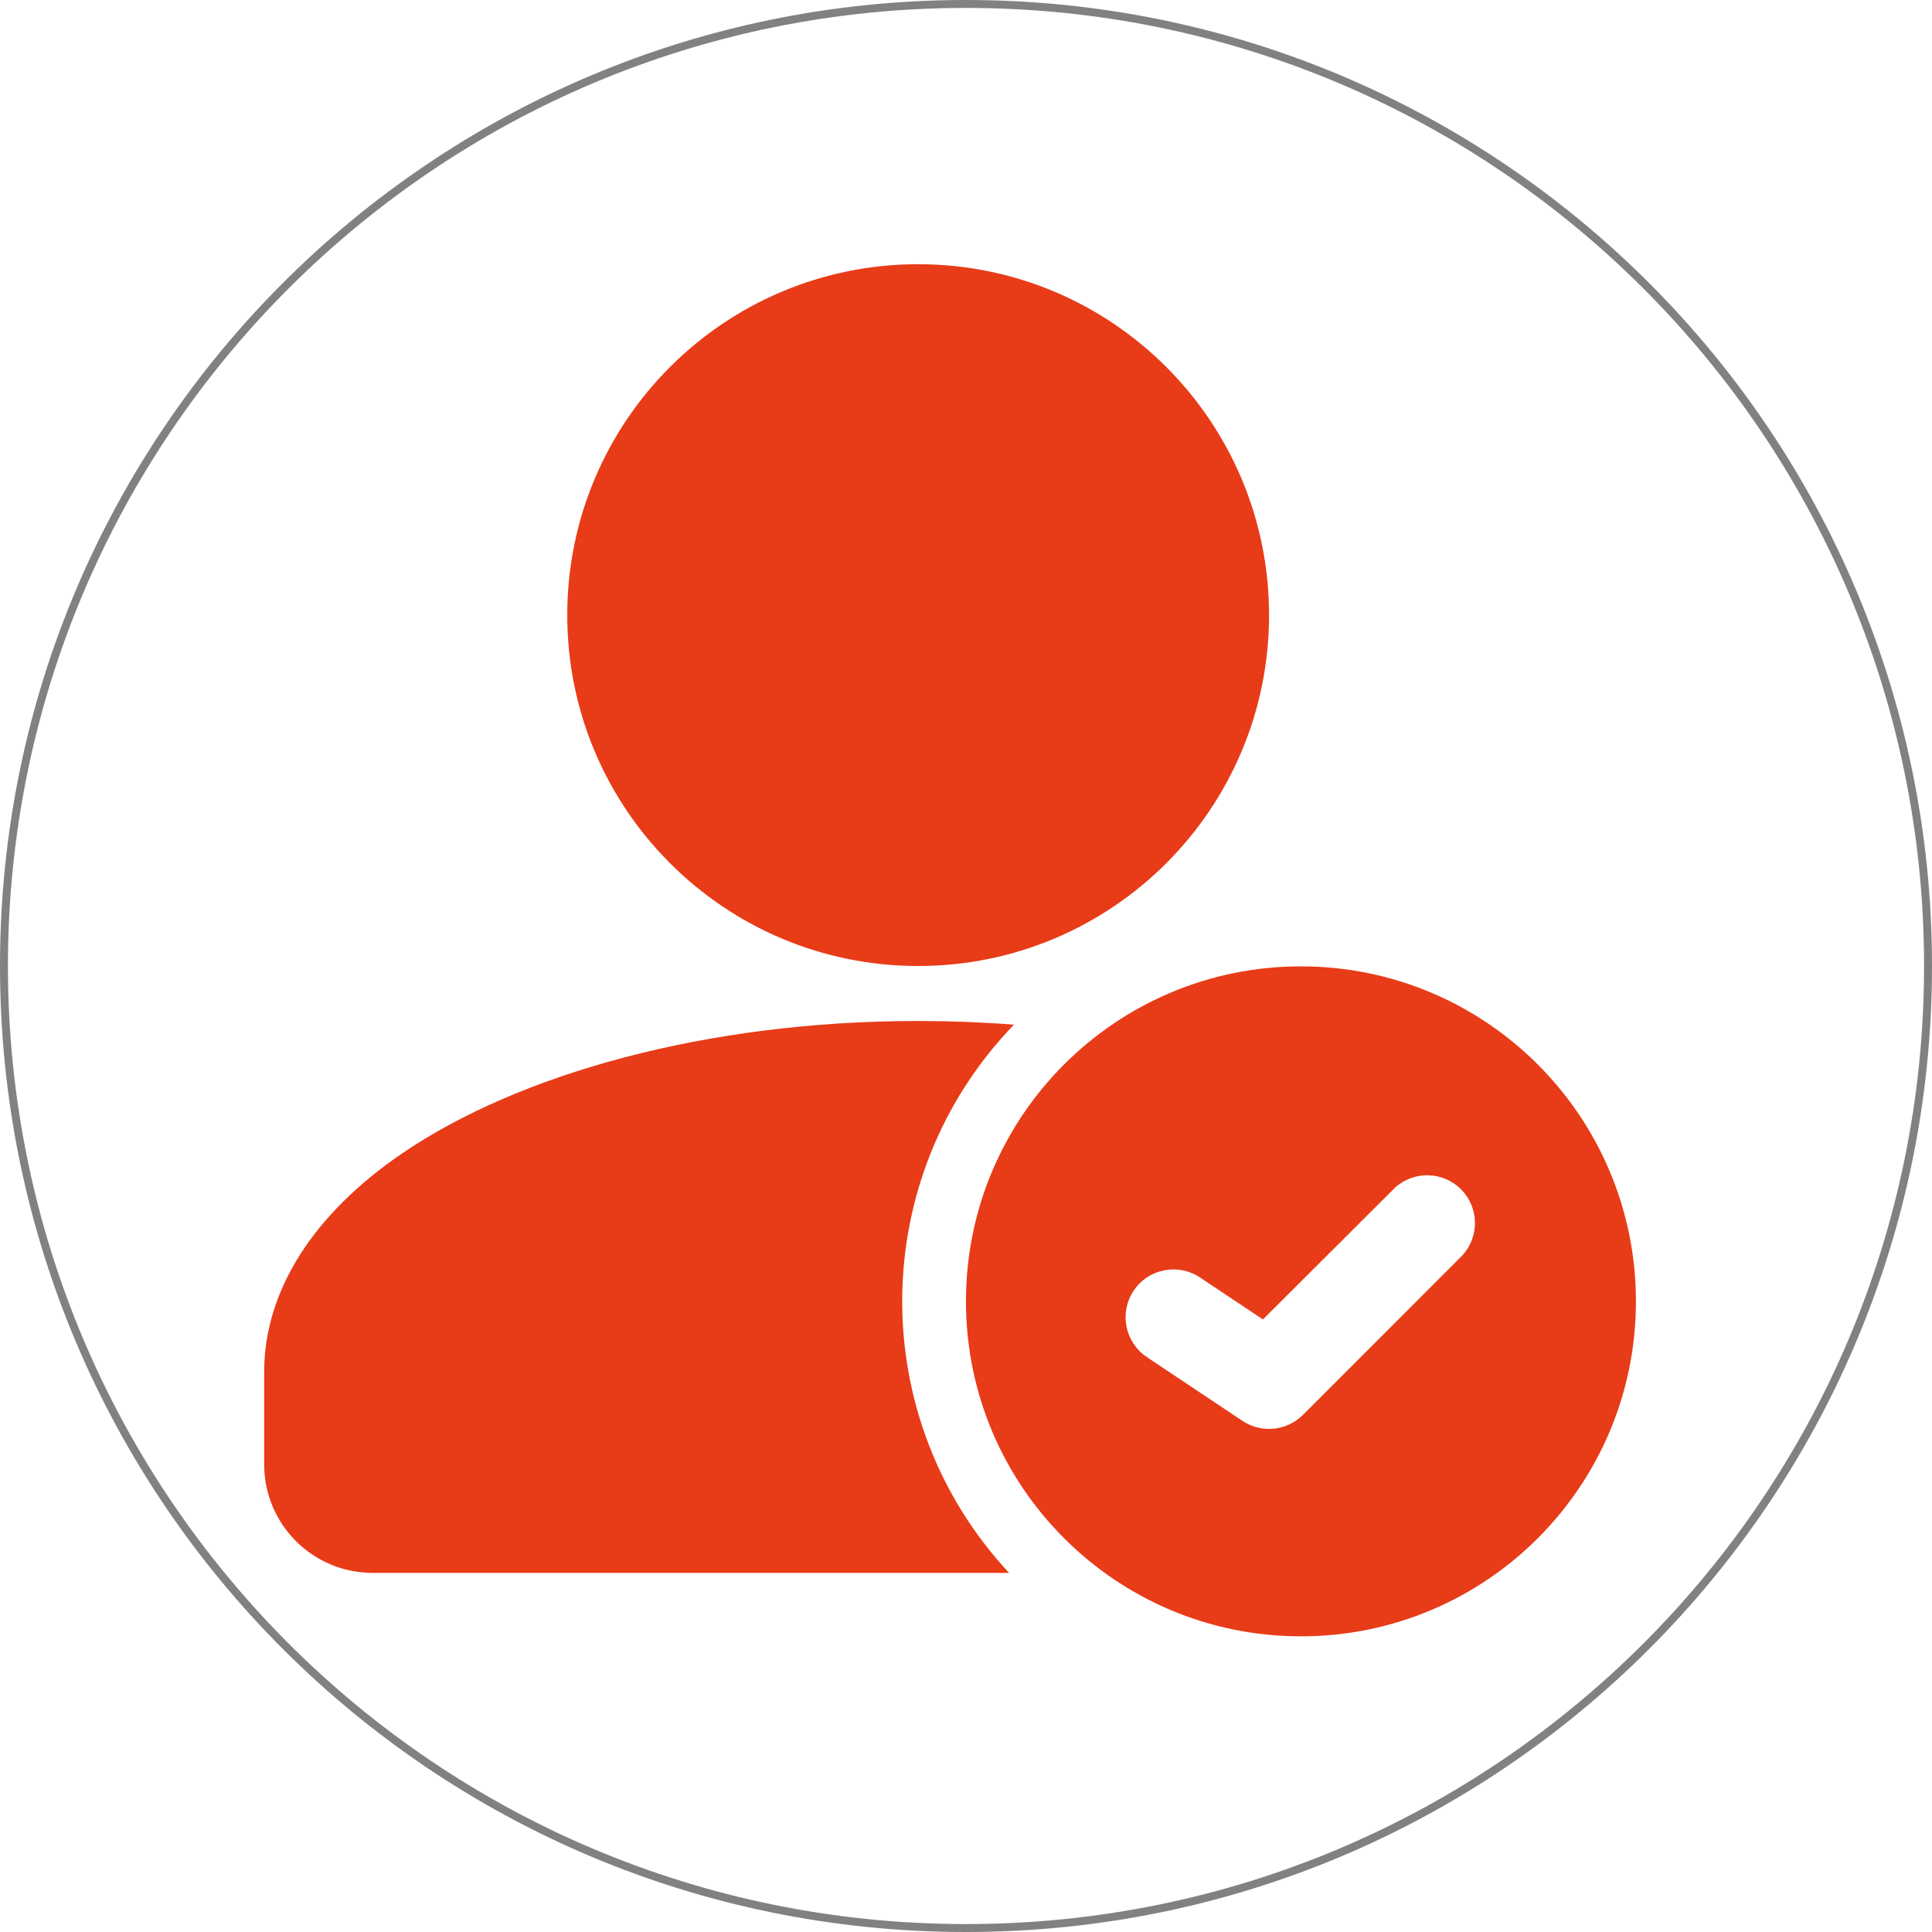
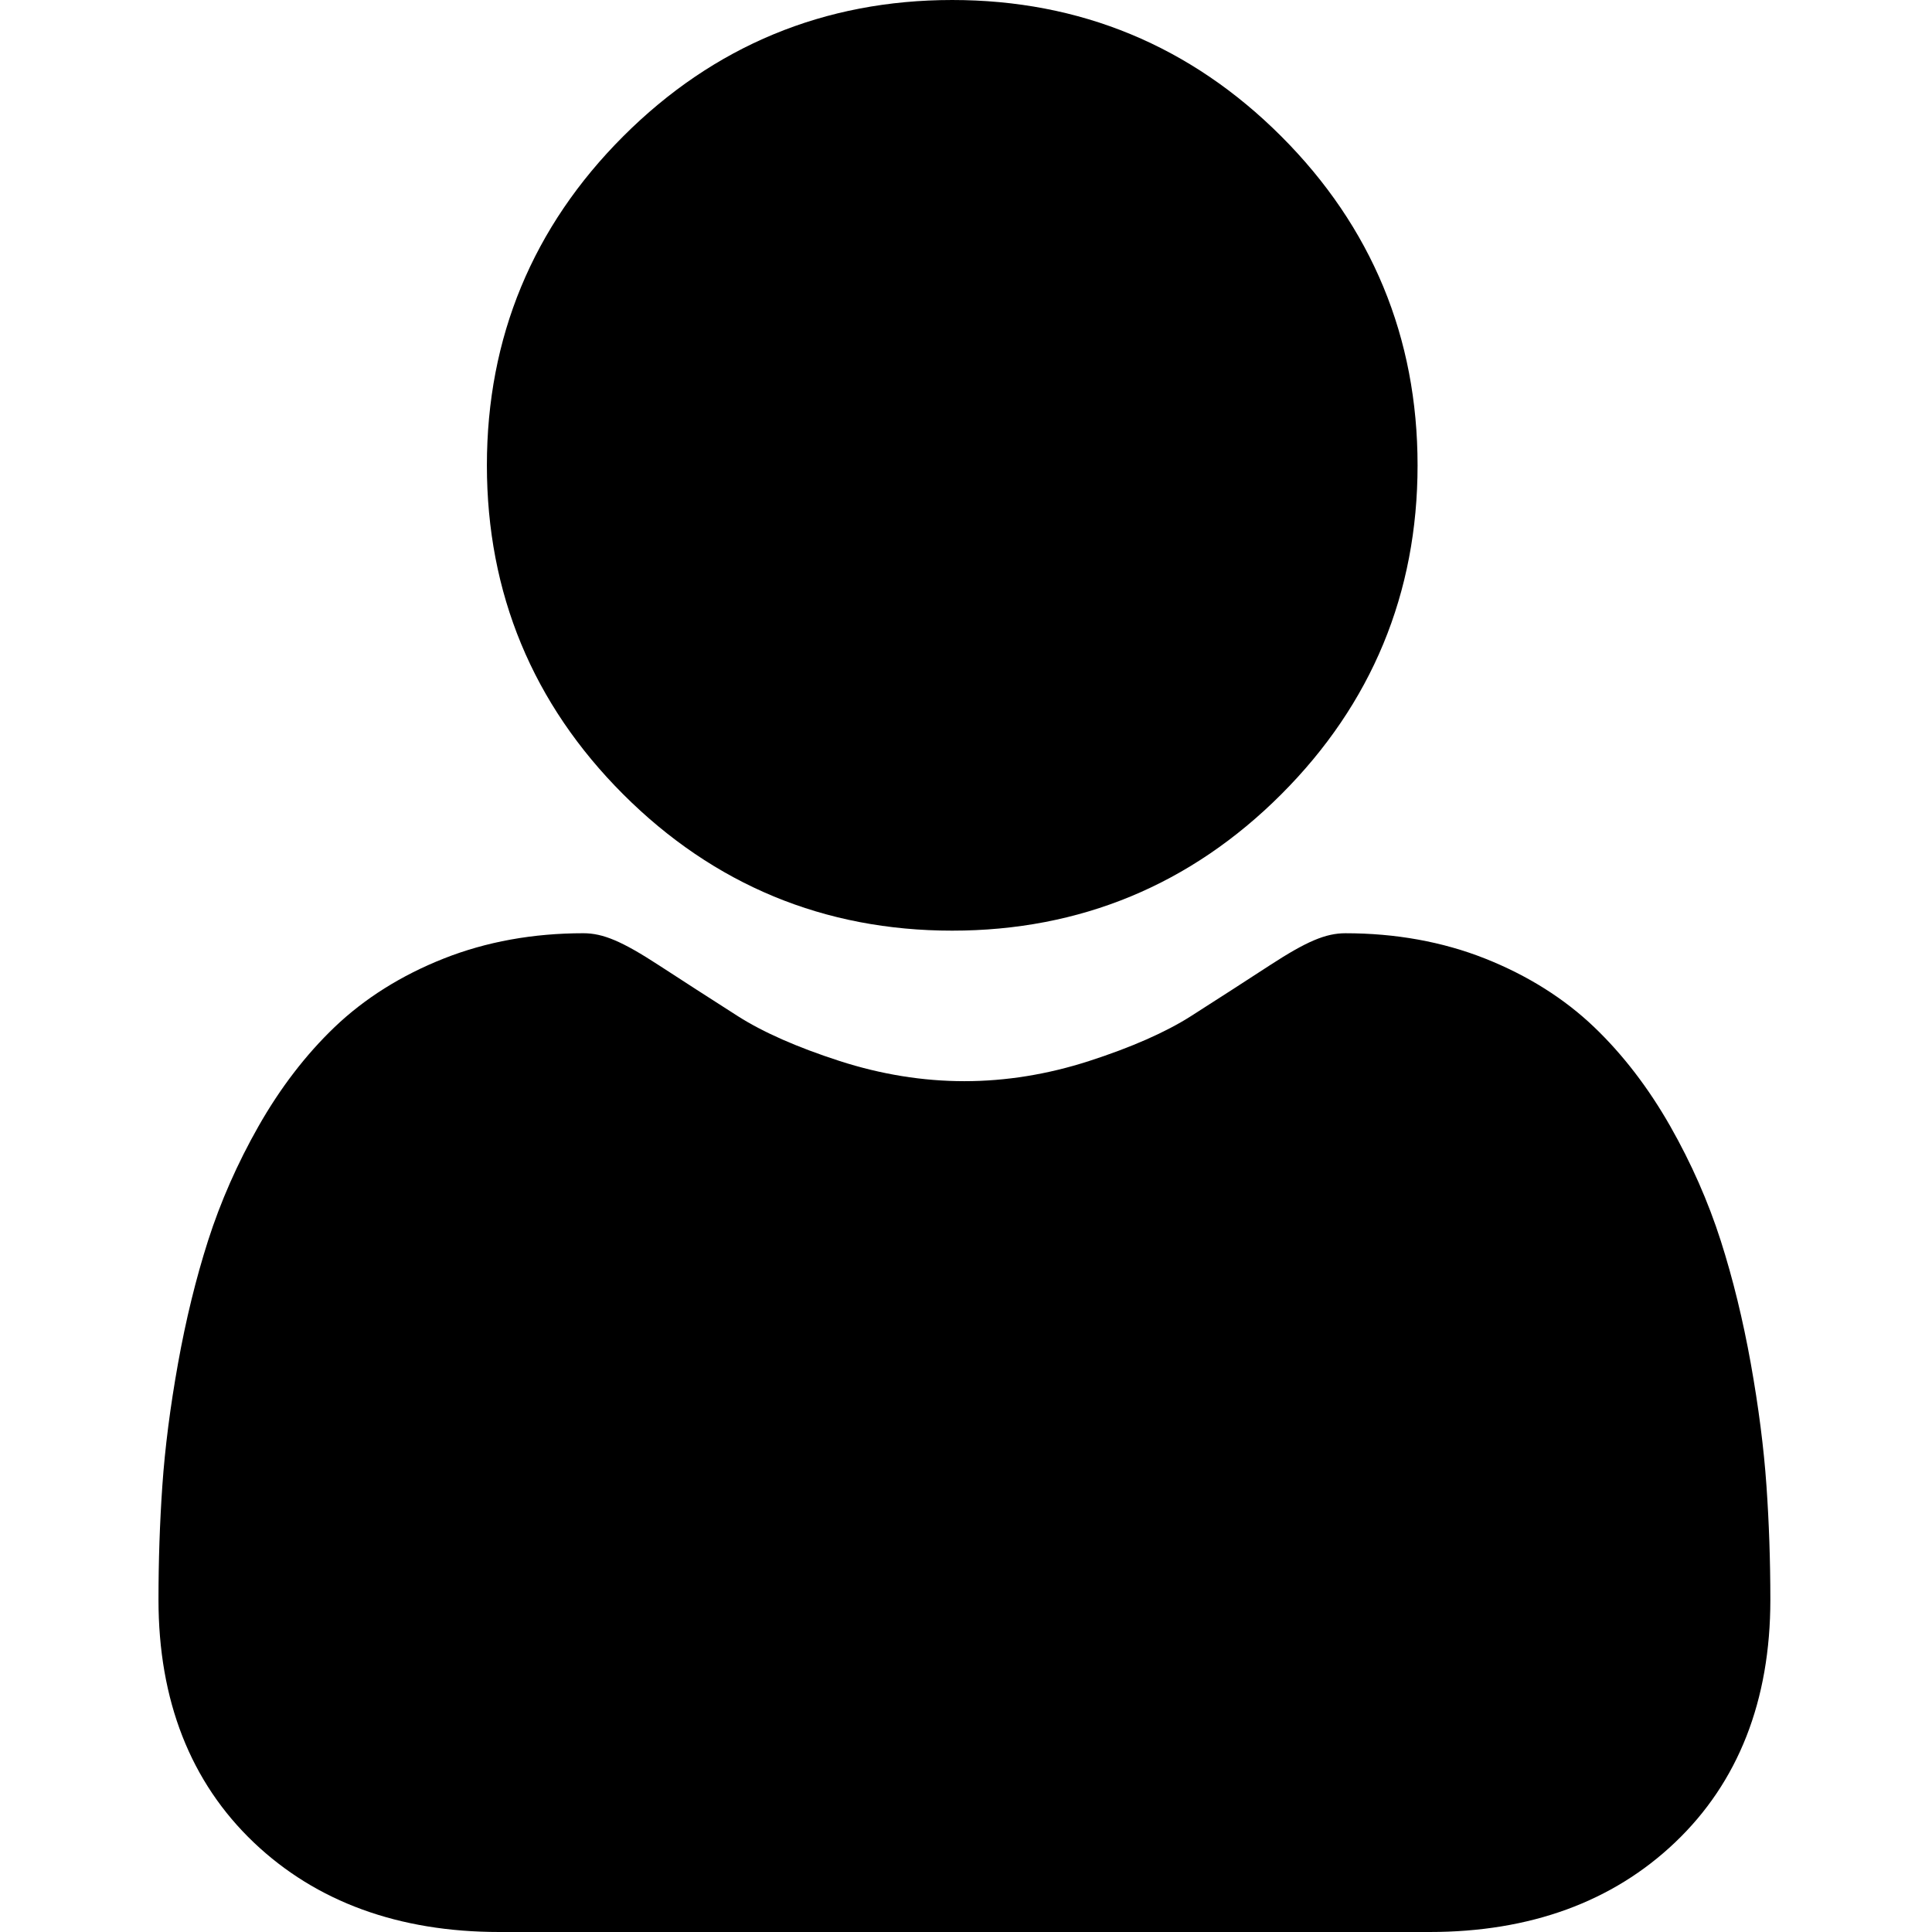
- <svg xmlns="http://www.w3.org/2000/svg" id="Layer_1" data-name="Layer 1" viewBox="0 0 487 487">
-   <defs>
-     <style>.cls-1{fill:none;stroke:#828181;stroke-miterlimit:10;stroke-width:2px;}.cls-2,.cls-3{fill:#e83b18;}.cls-3{fill-rule:evenodd;}</style>
-   </defs>
-   <circle class="cls-1" cx="243.5" cy="243.5" r="242.5" />
-   <g id="Icon">
-     <circle class="cls-2" cx="231.44" cy="155.05" r="88.45" />
-     <path class="cls-3" d="M270.88,412.89A100.43,100.43,0,0,1,272.1,274.7q-11.82-.92-24.14-.93c-53.43,0-100.73,13.37-130.09,33.39-22.41,15.28-34.76,34.69-34.76,55.07v23.32a27.35,27.35,0,0,0,27.34,27.34Z" transform="translate(-16.52 -16.41)" />
-     <path class="cls-3" d="M344.45,260a84.44,84.44,0,1,0,84.44,84.44A84.47,84.47,0,0,0,344.45,260ZM305.6,358.49l24.12,16.09a12.08,12.08,0,0,0,15.22-1.51l40.2-40.21a12.05,12.05,0,0,0-17-17.05L334.87,349,319,338.42a12.06,12.06,0,1,0-13.38,20.07Z" transform="translate(-16.52 -16.41)" />
-   </g>
+ <svg xmlns="http://www.w3.org/2000/svg" viewBox="-42 0 512 512.002">
+   <path d="m210.352 246.633c33.883 0 63.223-12.152 87.195-36.129 23.973-23.973 36.125-53.305 36.125-87.191 0-33.875-12.152-63.211-36.129-87.191-23.977-23.969-53.312-36.121-87.191-36.121-33.887 0-63.219 12.152-87.191 36.125s-36.129 53.309-36.129 87.188c0 33.887 12.156 63.223 36.133 87.195 23.977 23.969 53.312 36.125 87.188 36.125zm0 0" />
+   <path d="m426.129 393.703c-.691-9.977-2.09-20.859-4.148-32.352-2.078-11.578-4.754-22.523-7.957-32.527-3.309-10.34-7.809-20.551-13.371-30.336-5.773-10.156-12.555-19-20.164-26.277-7.957-7.613-17.699-13.734-28.965-18.199-11.227-4.441-23.668-6.691-36.977-6.691-5.227 0-10.281 2.145-20.043 8.5-6.008 3.918-13.035 8.449-20.879 13.461-6.707 4.273-15.793 8.277-27.016 11.902-10.949 3.543-22.066 5.34-33.039 5.34-10.973 0-22.086-1.797-33.047-5.34-11.211-3.621-20.297-7.625-26.996-11.898-7.77-4.965-14.801-9.496-20.898-13.469-9.75-6.355-14.809-8.5-20.035-8.5-13.312 0-25.75 2.254-36.973 6.699-11.258 4.457-21.004 10.578-28.969 18.199-7.605 7.281-14.391 16.121-20.156 26.273-5.559 9.785-10.059 19.992-13.371 30.34-3.199 10.004-5.875 20.945-7.953 32.523-2.059 11.477-3.457 22.363-4.148 32.363-.68 9.797-1.023 19.965-1.023 30.234 0 26.727 8.496 48.363 25.25 64.32 16.547 15.746 38.441 23.734 65.066 23.734h246.531c26.625 0 48.512-7.984 65.062-23.734 16.758-15.945 25.254-37.586 25.254-64.324-.004-10.316-.352-20.492-1.035-30.242zm0 0" />
</svg>
